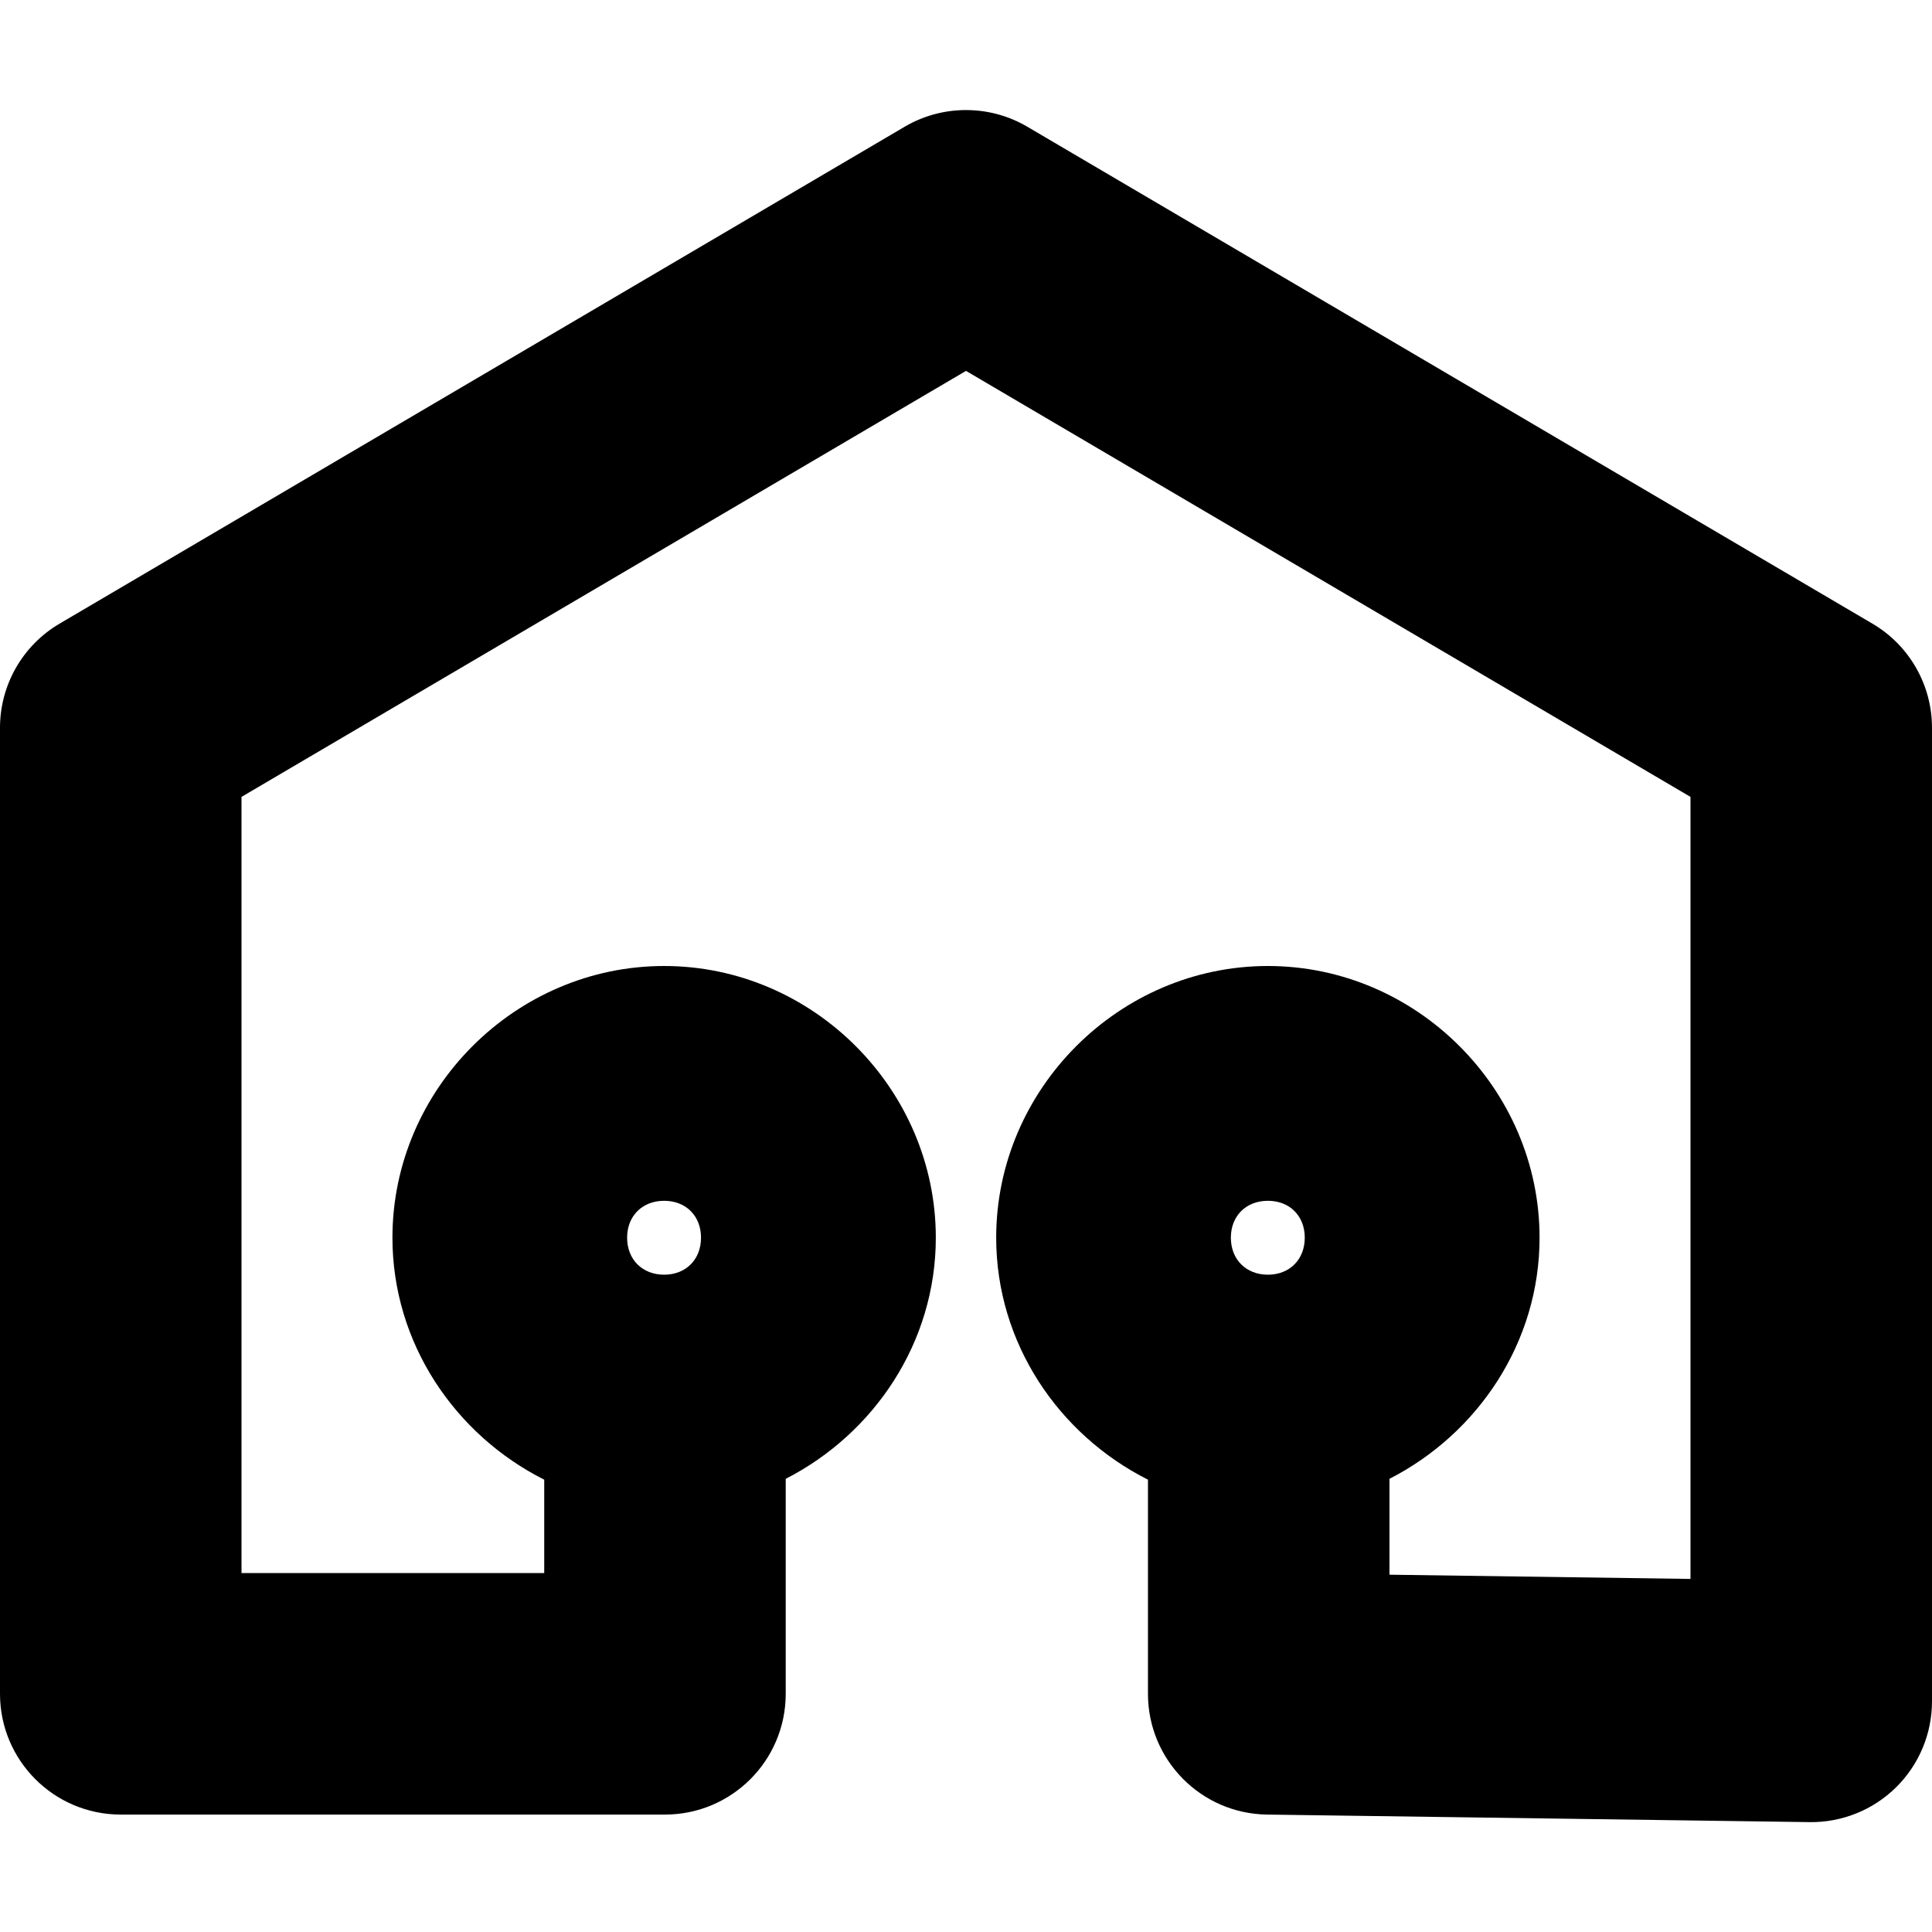
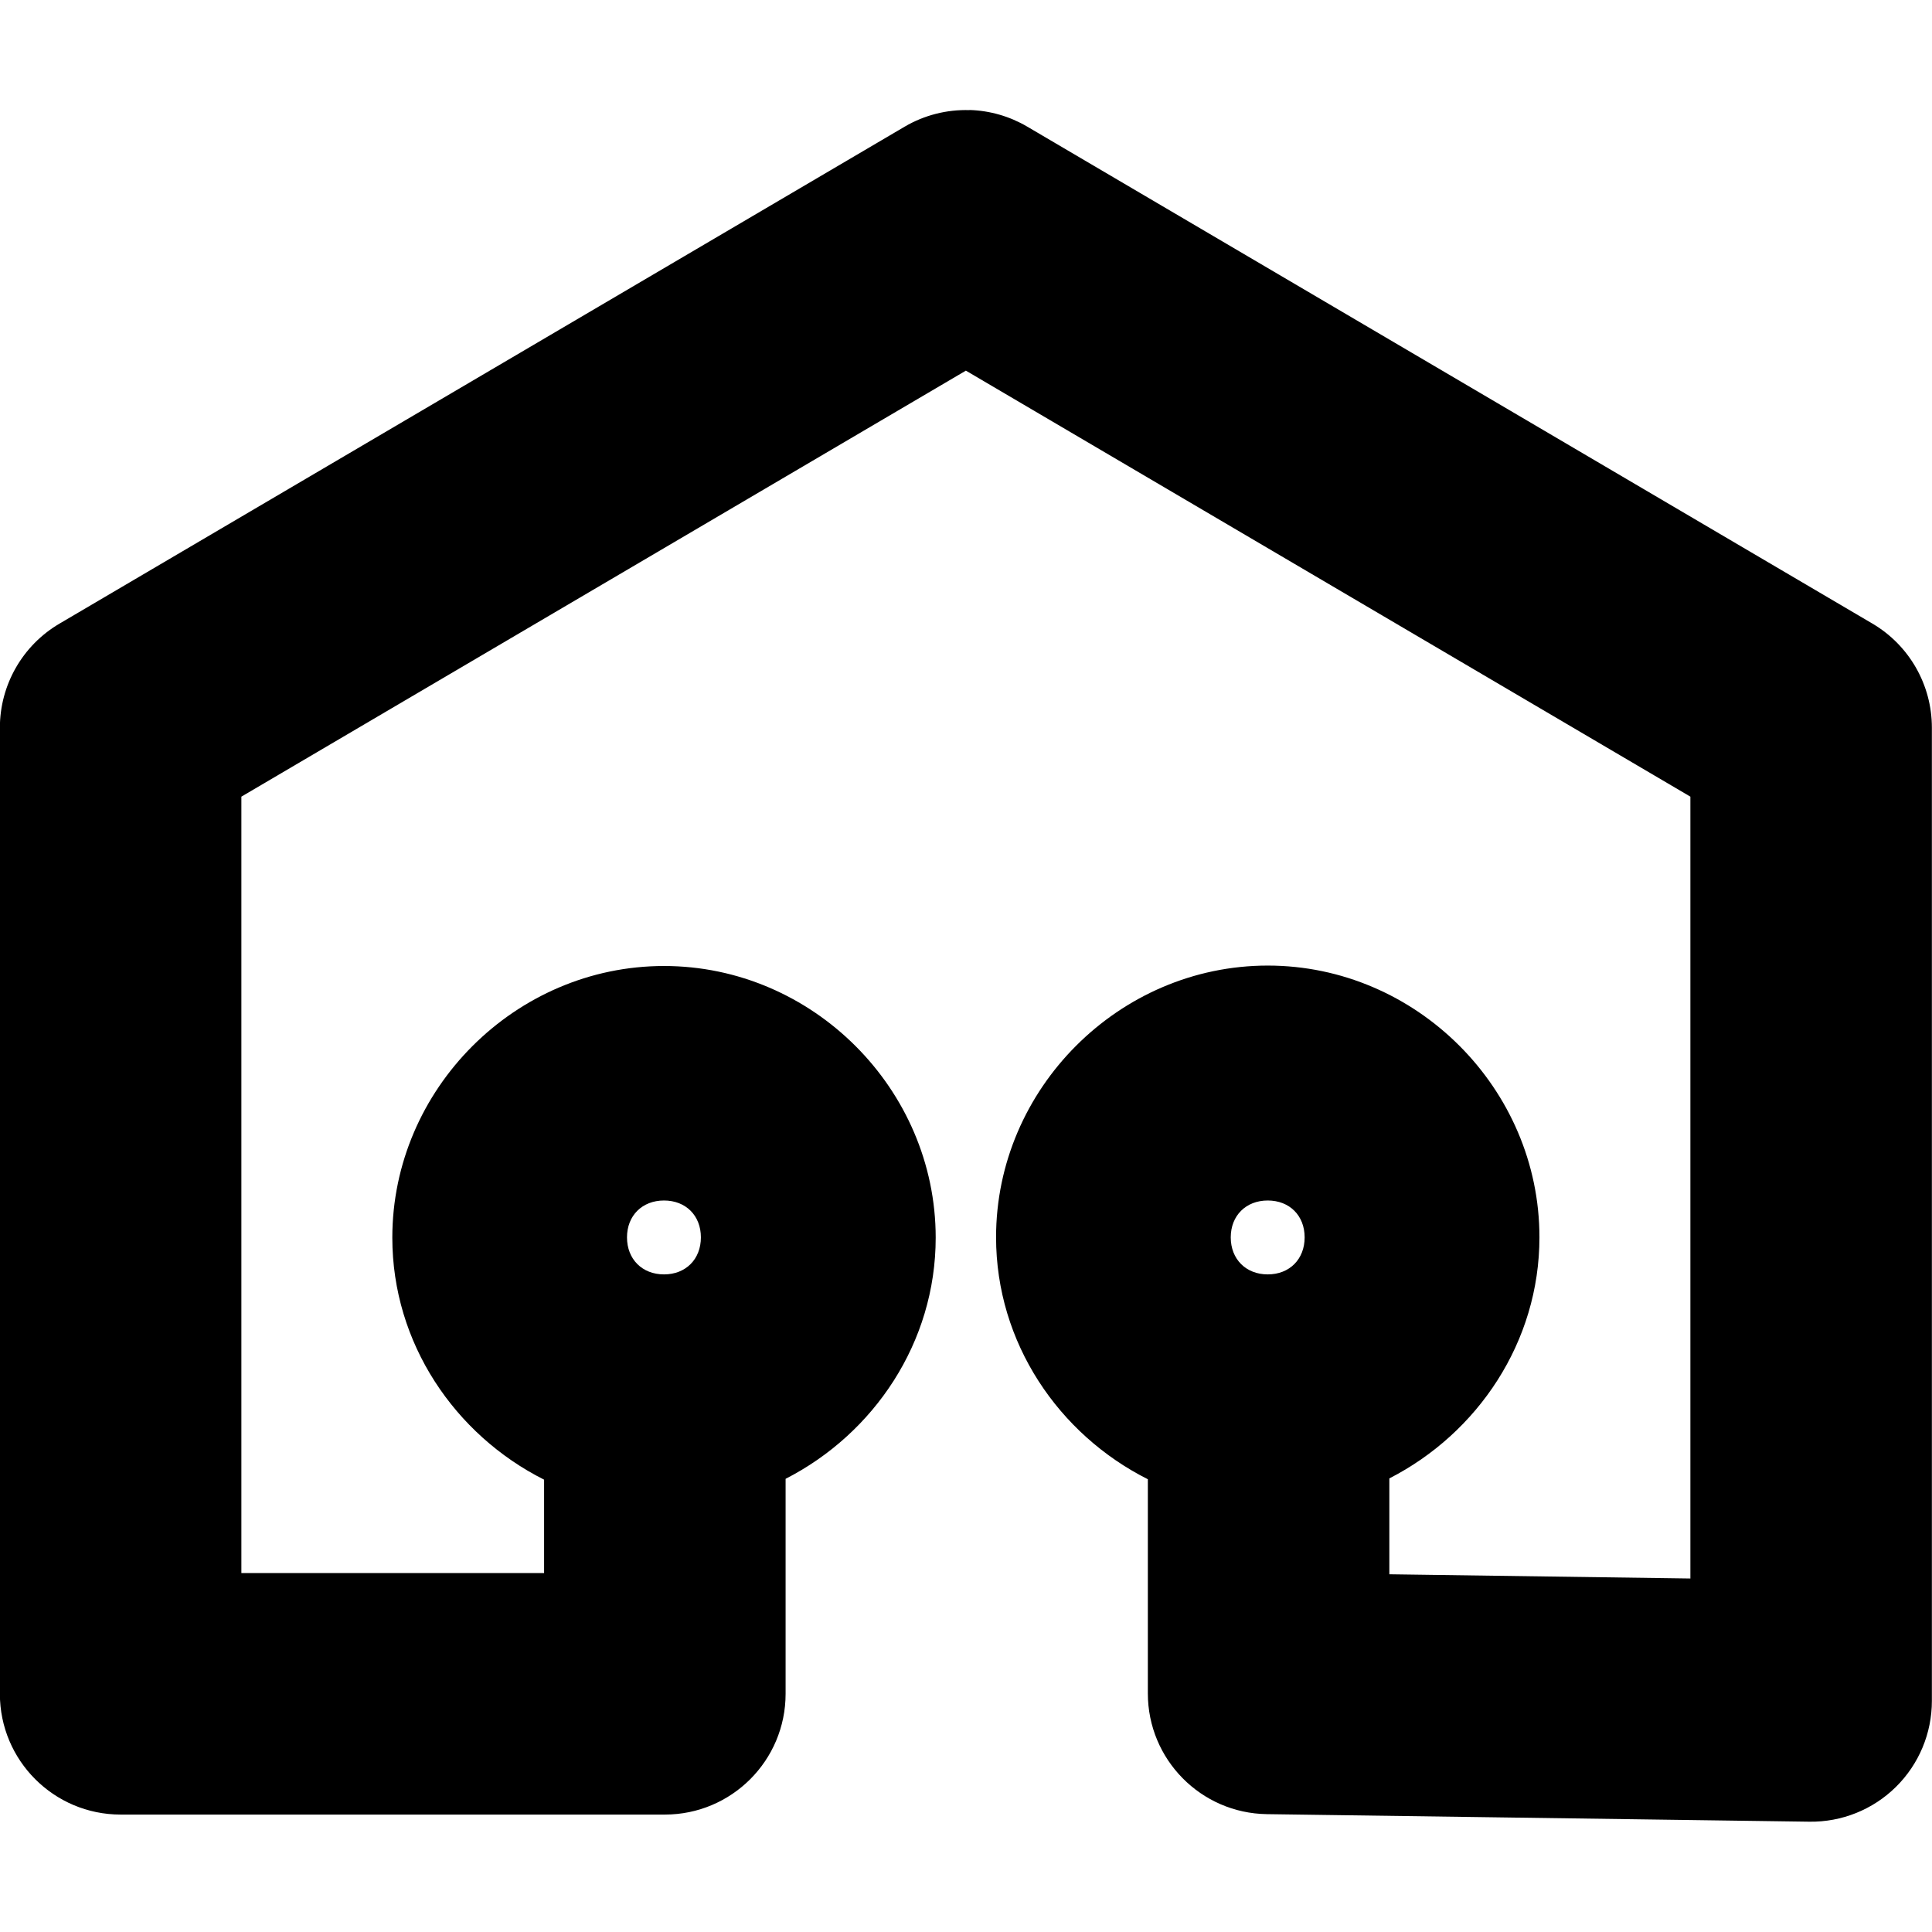
- <svg xmlns="http://www.w3.org/2000/svg" id="svg2" style="enable-background:new" viewBox="0 0 32 32" version="1.1">
-   <g id="g8321" transform="translate(0,-208)" display="none">
-     <path id="path8344" style="enable-background:accumulate;color-rendering:auto;text-decoration-color:#000000;color:#000000;isolation:auto;mix-blend-mode:normal;shape-rendering:auto;solid-color:#000000;block-progression:tb;text-decoration-line:none;text-decoration-style:solid;image-rendering:auto;white-space:normal;text-indent:0;text-transform:none" d="m16.198 210.03c-1.278 0.207-2.003 1.492-2.975 2.225-3.632 3.511-7.905 6.25-12.155 8.937-0.827 0.565-1.514 1.758-0.71 2.639 0.453 0.634 1.278 0.543 1.937 0.618 1.05 3.494 0.763 7.261 0.243 10.834-0.448 1.118 0.158 2.667 1.489 2.698 2.63-0.608 5.216-1.488 7.865-2.065 5.348-1.292 10.897-2.084 16.392-1.365 1.382 0.193 2.254-1.429 1.756-2.612-0.631-3.916-0.62-7.988 0.212-11.853 0.711-0.188 1.54-0.63 1.682-1.474 0.327-1.152-0.608-2.272-1.744-2.402-4.76-1.488-9.1-4.014-13.575-6.145-0.137-0.03-0.278-0.041-0.418-0.034zm0.473 4.625c3 1.5 6.105 3.143 9.606 4.499-0.007 0.024-0.013 0.047-0.019 0.071-0.785 3.647-0.917 7.381-0.55 11.02-5.117-0.229-10.08 0.568-14.736 1.691-1.422 0.311-2.761 0.678-4.032 1.036 0.29-3.034 0.279-6.338-0.731-9.698-0.044-0.142-0.095-0.282-0.154-0.419 3.345-2.165 6.743-4.537 9.85-7.511 0.314-0.253 0.554-0.479 0.766-0.687z" display="inline" fill="#fc0" />
-   </g>
-   <g id="g8413" transform="translate(0,-208)" display="none">
-     <path id="path9000" style="enable-background:accumulate;color-rendering:auto;text-decoration-color:#000000;color:#000000;isolation:auto;mix-blend-mode:normal;shape-rendering:auto;solid-color:#000000;block-progression:tb;text-decoration-line:none;text-decoration-style:solid;image-rendering:auto;white-space:normal;text-indent:0;text-transform:none" d="m16.197 2.025c-1.278 0.207-2.002 1.492-2.974 2.225-3.633 3.511-7.905 6.251-12.155 8.938-0.827 0.565-1.513 1.758-0.709 2.639 0.453 0.634 1.277 0.545 1.935 0.619 1.05 3.494 0.765 7.26 0.244 10.832-0.448 1.118 0.157 2.668 1.488 2.699 2.63-0.608 5.216-1.488 7.865-2.064 5.348-1.292 10.896-2.085 16.391-1.365 1.382 0.193 2.254-1.43 1.756-2.613-0.631-3.916-0.62-7.987 0.213-11.852 0.711-0.188 1.54-0.631 1.682-1.475 0.327-1.151-0.609-2.272-1.745-2.402-4.76-1.488-9.098-4.014-13.574-6.145-0.137-0.03-0.278-0.042-0.418-0.035zm6.6 8.867c0.566-0.03 1.915 0.613 2.166 1.715 0.564 2.475 0.68 4.753 0.527 7.352-0.066 1.128-0.781 2.058-1.875 2.356-4.828 1.313-9.592 2.053-14.383 2.277-1.132 0.053-1.937-0.619-2.168-1.713-0.502-2.383-0.767-4.838-0.525-7.354 0.109-1.14 1.327-2.208 1.875-2.353 4.816-1.28 9.598-2.028 14.383-2.279z" transform="translate(0,208)" display="inline" fill="#fc0" />
-   </g>
-   <g id="layer12" display="none">
-     <path id="path10207" d="m5.3469e-7 32-4.9504e-7 -21.333 16-10.667 16 10.667v21.333z" fill-opacity=".776" fill="#fc0" />
-   </g>
-   <g id="g10234" stroke="#a80" fill="none" display="none">
-     <g id="g10270">
-       <path id="path10236" opacity=".497" d="m8 0v32" stroke-width="1px" />
-       <g>
-         <path id="path10238" opacity=".497" style="enable-background:new" d="m16 0v32" stroke-width="2" />
-         <path id="path10240" opacity=".497" style="enable-background:new" d="m24-5e-7v32" stroke-width="3" />
-         <path id="path10240-1" opacity=".497" style="enable-background:new" d="m32-3e-7v32" stroke-width="4" />
-       </g>
-     </g>
-     <g id="g10270-1" style="enable-background:new" transform="matrix(0,-1,1,0,2.5e-7,32)">
-       <path id="path10236-1" opacity=".497" d="m8 0v32" stroke-width="1px" />
-       <g>
-         <path id="path10238-7" opacity=".497" style="enable-background:new" d="m16 0v32" stroke-width="2" />
-         <path id="path10240-0" opacity=".497" style="enable-background:new" d="m24-5e-7v32" stroke-width="3" />
-         <path id="path10240-1-4" opacity=".497" style="enable-background:new" d="m32-3e-7v32" stroke-width="4" />
-       </g>
-     </g>
-   </g>
-   <g id="layer14" stroke="#241c1c" fill-opacity=".776" fill="#0ff" display="none">
-     <g id="g10577">
-       <rect id="rect10336-2-6" opacity=".497" style="enable-background:new" display="inline" ry="0" height="4" width="4" y="28" x="0" stroke-width=".05" />
-       <rect id="rect10336-2-6-0" opacity=".497" style="enable-background:new" display="inline" ry="0" height="3.6" width="3.6" y="28.2" x="4.2" stroke-width=".045" />
-       <rect id="rect10336-2-6-8" opacity=".497" style="enable-background:new" display="inline" ry="0" height="3.24" width="3.24" y="28.38" x="8.38" stroke-width=".041" />
-       <rect id="rect10336-2-6-5" opacity=".497" style="enable-background:new" display="inline" ry="0" height="2.916" width="2.916" y="28.542" x="12.542" stroke-width=".036" />
-       <rect id="rect10336-2-6-3" opacity=".497" style="enable-background:new" display="inline" ry="0" height="2.624" width="2.624" y="28.688" x="16.688" stroke-width=".033" />
-       <rect id="rect10336-2-6-9" opacity=".497" style="enable-background:new" display="inline" ry="0" height="2.362" width="2.362" y="28.819" x="20.819" stroke-width=".03" />
-       <rect id="rect10336-2-6-4" opacity=".497" style="enable-background:new" display="inline" ry="0" height="2.126" width="2.126" y="28.937" x="24.937" stroke-width=".027" />
-       <rect id="rect10336-2-6-1" opacity=".497" style="enable-background:new" display="inline" ry="0" height="1.913" width="1.913" y="29.043" x="29.043" stroke-width=".024" />
-     </g>
-     <g id="g10577-0" style="enable-background:new" transform="translate(0,-4)" display="inline">
-       <rect id="rect10336-2-6-6" opacity=".497" style="enable-background:new" display="inline" ry="0" height="4" width="4" y="28" x="0" stroke-width=".05" />
-       <rect id="rect10336-2-6-0-4" opacity=".497" style="enable-background:new" display="inline" ry="0" height="3.6" width="3.6" y="28.2" x="4.2" stroke-width=".045" />
-       <rect id="rect10336-2-6-8-9" opacity=".497" style="enable-background:new" display="inline" ry="0" height="3.24" width="3.24" y="28.38" x="8.38" stroke-width=".041" />
-       <rect id="rect10336-2-6-5-9" opacity=".497" style="enable-background:new" display="inline" ry="0" height="2.916" width="2.916" y="28.542" x="12.542" stroke-width=".036" />
-       <rect id="rect10336-2-6-3-0" opacity=".497" style="enable-background:new" display="inline" ry="0" height="2.624" width="2.624" y="28.688" x="16.688" stroke-width=".033" />
-       <rect id="rect10336-2-6-9-8" opacity=".497" style="enable-background:new" display="inline" ry="0" height="2.362" width="2.362" y="28.819" x="20.819" stroke-width=".03" />
-       <rect id="rect10336-2-6-4-9" opacity=".497" style="enable-background:new" display="inline" ry="0" height="2.126" width="2.126" y="28.937" x="24.937" stroke-width=".027" />
-       <rect id="rect10336-2-6-1-3" opacity=".497" style="enable-background:new" display="inline" ry="0" height="1.913" width="1.913" y="29.043" x="29.043" stroke-width=".024" />
-     </g>
-     <g id="g10577-3" style="enable-background:new" transform="translate(0,-8)" display="inline">
-       <rect id="rect10336-2-6-2" opacity=".497" style="enable-background:new" display="inline" ry="0" height="4" width="4" y="28" x="0" stroke-width=".05" />
-       <rect id="rect10336-2-6-0-1" opacity=".497" style="enable-background:new" display="inline" ry="0" height="3.6" width="3.6" y="28.2" x="4.2" stroke-width=".045" />
-       <rect id="rect10336-2-6-8-7" opacity=".497" style="enable-background:new" display="inline" ry="0" height="3.24" width="3.24" y="28.38" x="8.38" stroke-width=".041" />
-       <rect id="rect10336-2-6-5-5" opacity=".497" style="enable-background:new" display="inline" ry="0" height="2.916" width="2.916" y="28.542" x="12.542" stroke-width=".036" />
-       <rect id="rect10336-2-6-3-6" opacity=".497" style="enable-background:new" display="inline" ry="0" height="2.624" width="2.624" y="28.688" x="16.688" stroke-width=".033" />
-       <rect id="rect10336-2-6-9-5" opacity=".497" style="enable-background:new" display="inline" ry="0" height="2.362" width="2.362" y="28.819" x="20.819" stroke-width=".03" />
-       <rect id="rect10336-2-6-4-4" opacity=".497" style="enable-background:new" display="inline" ry="0" height="2.126" width="2.126" y="28.937" x="24.937" stroke-width=".027" />
-       <rect id="rect10336-2-6-1-2" opacity=".497" style="enable-background:new" display="inline" ry="0" height="1.913" width="1.913" y="29.043" x="29.043" stroke-width=".024" />
-     </g>
-     <g id="g10577-2" style="enable-background:new" transform="translate(0,-12)" display="inline">
-       <rect id="rect10336-2-6-10" opacity=".497" style="enable-background:new" display="inline" ry="0" height="4" width="4" y="28" x="0" stroke-width=".05" />
-       <rect id="rect10336-2-6-0-5" opacity=".497" style="enable-background:new" display="inline" ry="0" height="3.6" width="3.6" y="28.2" x="4.2" stroke-width=".045" />
-       <rect id="rect10336-2-6-8-8" opacity=".497" style="enable-background:new" display="inline" ry="0" height="3.24" width="3.24" y="28.38" x="8.38" stroke-width=".041" />
-       <rect id="rect10336-2-6-5-55" opacity=".497" style="enable-background:new" display="inline" ry="0" height="2.916" width="2.916" y="28.542" x="12.542" stroke-width=".036" />
-       <rect id="rect10336-2-6-3-07" opacity=".497" style="enable-background:new" display="inline" ry="0" height="2.624" width="2.624" y="28.688" x="16.688" stroke-width=".033" />
-       <rect id="rect10336-2-6-9-3" opacity=".497" style="enable-background:new" display="inline" ry="0" height="2.362" width="2.362" y="28.819" x="20.819" stroke-width=".03" />
-       <rect id="rect10336-2-6-4-8" opacity=".497" style="enable-background:new" display="inline" ry="0" height="2.126" width="2.126" y="28.937" x="24.937" stroke-width=".027" />
-       <rect id="rect10336-2-6-1-23" opacity=".497" style="enable-background:new" display="inline" ry="0" height="1.913" width="1.913" y="29.043" x="29.043" stroke-width=".024" />
-     </g>
-     <g id="g10577-08" style="enable-background:new" transform="translate(0,-16)" display="inline">
-       <rect id="rect10336-2-6-98" opacity=".497" style="enable-background:new" display="inline" ry="0" height="4" width="4" y="28" x="0" stroke-width=".05" />
-       <rect id="rect10336-2-6-0-8" opacity=".497" style="enable-background:new" display="inline" ry="0" height="3.6" width="3.6" y="28.2" x="4.2" stroke-width=".045" />
-       <rect id="rect10336-2-6-8-0" opacity=".497" style="enable-background:new" display="inline" ry="0" height="3.24" width="3.24" y="28.38" x="8.38" stroke-width=".041" />
-       <rect id="rect10336-2-6-5-3" opacity=".497" style="enable-background:new" display="inline" ry="0" height="2.916" width="2.916" y="28.542" x="12.542" stroke-width=".036" />
-       <rect id="rect10336-2-6-3-7" opacity=".497" style="enable-background:new" display="inline" ry="0" height="2.624" width="2.624" y="28.688" x="16.688" stroke-width=".033" />
-       <rect id="rect10336-2-6-9-0" opacity=".497" style="enable-background:new" display="inline" ry="0" height="2.362" width="2.362" y="28.819" x="20.819" stroke-width=".03" />
-       <rect id="rect10336-2-6-4-6" opacity=".497" style="enable-background:new" display="inline" ry="0" height="2.126" width="2.126" y="28.937" x="24.937" stroke-width=".027" />
-       <rect id="rect10336-2-6-1-9" opacity=".497" style="enable-background:new" display="inline" ry="0" height="1.913" width="1.913" y="29.043" x="29.043" stroke-width=".024" />
-     </g>
-     <g id="g10577-21" style="enable-background:new" transform="translate(0,-20)" display="inline">
-       <rect id="rect10336-2-6-7" opacity=".497" style="enable-background:new" display="inline" ry="0" height="4" width="4" y="28" x="0" stroke-width=".05" />
-       <rect id="rect10336-2-6-0-7" opacity=".497" style="enable-background:new" display="inline" ry="0" height="3.6" width="3.6" y="28.2" x="4.2" stroke-width=".045" />
-       <rect id="rect10336-2-6-8-97" opacity=".497" style="enable-background:new" display="inline" ry="0" height="3.24" width="3.24" y="28.38" x="8.38" stroke-width=".041" />
-       <rect id="rect10336-2-6-5-6" opacity=".497" style="enable-background:new" display="inline" ry="0" height="2.916" width="2.916" y="28.542" x="12.542" stroke-width=".036" />
-       <rect id="rect10336-2-6-3-2" opacity=".497" style="enable-background:new" display="inline" ry="0" height="2.624" width="2.624" y="28.688" x="16.688" stroke-width=".033" />
-       <rect id="rect10336-2-6-9-7" opacity=".497" style="enable-background:new" display="inline" ry="0" height="2.362" width="2.362" y="28.819" x="20.819" stroke-width=".03" />
-       <rect id="rect10336-2-6-4-1" opacity=".497" style="enable-background:new" display="inline" ry="0" height="2.126" width="2.126" y="28.937" x="24.937" stroke-width=".027" />
-       <rect id="rect10336-2-6-1-5" opacity=".497" style="enable-background:new" display="inline" ry="0" height="1.913" width="1.913" y="29.043" x="29.043" stroke-width=".024" />
-     </g>
-     <g id="g10577-5" style="enable-background:new" transform="translate(0,-24)" display="inline">
-       <rect id="rect10336-2-6-65" opacity=".497" style="enable-background:new" display="inline" ry="0" height="4" width="4" y="28" x="0" stroke-width=".05" />
-       <rect id="rect10336-2-6-0-6" opacity=".497" style="enable-background:new" display="inline" ry="0" height="3.6" width="3.6" y="28.2" x="4.2" stroke-width=".045" />
-       <rect id="rect10336-2-6-8-84" opacity=".497" style="enable-background:new" display="inline" ry="0" height="3.24" width="3.24" y="28.38" x="8.38" stroke-width=".041" />
-       <rect id="rect10336-2-6-5-8" opacity=".497" style="enable-background:new" display="inline" ry="0" height="2.916" width="2.916" y="28.542" x="12.542" stroke-width=".036" />
-       <rect id="rect10336-2-6-3-8" opacity=".497" style="enable-background:new" display="inline" ry="0" height="2.624" width="2.624" y="28.688" x="16.688" stroke-width=".033" />
-       <rect id="rect10336-2-6-9-38" opacity=".497" style="enable-background:new" display="inline" ry="0" height="2.362" width="2.362" y="28.819" x="20.819" stroke-width=".03" />
-       <rect id="rect10336-2-6-4-7" opacity=".497" style="enable-background:new" display="inline" ry="0" height="2.126" width="2.126" y="28.937" x="24.937" stroke-width=".027" />
-       <rect id="rect10336-2-6-1-52" opacity=".497" style="enable-background:new" display="inline" ry="0" height="1.913" width="1.913" y="29.043" x="29.043" stroke-width=".024" />
-     </g>
-     <g id="g10577-32" style="enable-background:new" transform="translate(0,-28)" display="inline">
-       <rect id="rect10336-2-6-72" opacity=".497" style="enable-background:new" display="inline" ry="0" height="4" width="4" y="28" x="0" stroke-width=".05" />
-       <rect id="rect10336-2-6-0-13" opacity=".497" style="enable-background:new" display="inline" ry="0" height="3.6" width="3.6" y="28.2" x="4.2" stroke-width=".045" />
-       <rect id="rect10336-2-6-8-4" opacity=".497" style="enable-background:new" display="inline" ry="0" height="3.24" width="3.24" y="28.38" x="8.38" stroke-width=".041" />
-       <rect id="rect10336-2-6-5-94" opacity=".497" style="enable-background:new" display="inline" ry="0" height="2.916" width="2.916" y="28.542" x="12.542" stroke-width=".036" />
-       <rect id="rect10336-2-6-3-1" opacity=".497" style="enable-background:new" display="inline" ry="0" height="2.624" width="2.624" y="28.688" x="16.688" stroke-width=".033" />
-       <rect id="rect10336-2-6-9-9" opacity=".497" style="enable-background:new" display="inline" ry="0" height="2.362" width="2.362" y="28.819" x="20.819" stroke-width=".03" />
-       <rect id="rect10336-2-6-4-5" opacity=".497" style="enable-background:new" display="inline" ry="0" height="2.126" width="2.126" y="28.937" x="24.937" stroke-width=".027" />
-       <rect id="rect10336-2-6-1-7" opacity=".497" style="enable-background:new" display="inline" ry="0" height="1.913" width="1.913" y="29.043" x="29.043" stroke-width=".024" />
-     </g>
-   </g>
-   <g id="g10976" display="none">
-     <path id="path10978" d="m5.3469e-7 32-4.9504e-7 -21.333 16-10.667 16 10.667v21.333z" fill-opacity=".776" fill="#fc0" />
-   </g>
-   <g id="g10830" display="none">
-     <g id="g11044" fill-opacity=".776" stroke-width="0" fill="#0ff">
-       <g id="g10832">
-         <path id="rect10834" opacity=".497" style="enable-background:new" d="m0 28h4v4h-4z" display="inline" />
-         <path id="rect10836" opacity=".497" style="enable-background:new" d="m4.2 28.2h3.6v3.6h-3.6z" display="inline" />
-         <path id="rect10838" opacity=".497" style="enable-background:new" d="m8.38 28.38h3.24v3.24h-3.24z" display="inline" />
-         <path id="rect10840" opacity=".497" style="enable-background:new" d="m12.542 28.542h2.916v2.916h-2.916z" display="inline" />
-         <path id="rect10842" opacity=".497" style="enable-background:new" d="m16.688 28.688h2.624v2.624h-2.624z" display="inline" />
-         <path id="rect10844" opacity=".497" style="enable-background:new" d="m20.819 28.819h2.362v2.362h-2.362z" display="inline" />
-         <path id="rect10846" opacity=".497" style="enable-background:new" d="m24.937 28.937h2.126v2.126h-2.126z" display="inline" />
-         <path id="rect10848" opacity=".497" style="enable-background:new" d="m29.043 29.043h1.913v1.913h-1.913z" display="inline" />
-       </g>
-       <g id="g10850" style="enable-background:new" transform="translate(0,-4)" display="inline">
-         <path id="rect10852" opacity=".497" style="enable-background:new" d="m0 28h4v4h-4z" display="inline" />
-         <path id="rect10854" opacity=".497" style="enable-background:new" d="m4.2 28.2h3.6v3.6h-3.6z" display="inline" />
-         <path id="rect10856" opacity=".497" style="enable-background:new" d="m8.38 28.38h3.24v3.24h-3.24z" display="inline" />
-         <path id="rect10858" opacity=".497" style="enable-background:new" d="m12.542 28.542h2.916v2.916h-2.916z" display="inline" />
-         <path id="rect10860" opacity=".497" style="enable-background:new" d="m16.688 28.688h2.624v2.624h-2.624z" display="inline" />
-         <path id="rect10862" opacity=".497" style="enable-background:new" d="m20.819 28.819h2.362v2.362h-2.362z" display="inline" />
-         <path id="rect10864" opacity=".497" style="enable-background:new" d="m24.937 28.937h2.126v2.126h-2.126z" display="inline" />
-         <path id="rect10866" opacity=".497" style="enable-background:new" d="m29.043 29.043h1.913v1.913h-1.913z" display="inline" />
-       </g>
-       <g id="g10868" style="enable-background:new" transform="translate(0,-8)" display="inline">
-         <path id="rect10870" opacity=".497" style="enable-background:new" d="m0 28h4v4h-4z" display="inline" />
-         <path id="rect10872" opacity=".497" style="enable-background:new" d="m4.2 28.2h3.6v3.6h-3.6z" display="inline" />
-         <path id="rect10874" opacity=".497" style="enable-background:new" d="m8.38 28.38h3.24v3.24h-3.24z" display="inline" />
-         <path id="rect10876" opacity=".497" style="enable-background:new" d="m12.542 28.542h2.916v2.916h-2.916z" display="inline" />
-         <path id="rect10878" opacity=".497" style="enable-background:new" d="m16.688 28.688h2.624v2.624h-2.624z" display="inline" />
-         <path id="rect10880" opacity=".497" style="enable-background:new" d="m20.819 28.819h2.362v2.362h-2.362z" display="inline" />
-         <path id="rect10882" opacity=".497" style="enable-background:new" d="m24.937 28.937h2.126v2.126h-2.126z" display="inline" />
-         <path id="rect10884" opacity=".497" style="enable-background:new" d="m29.043 29.043h1.913v1.913h-1.913z" display="inline" />
-       </g>
-       <g id="g10886" style="enable-background:new" transform="translate(0,-12)" display="inline">
-         <path id="rect10888" opacity=".497" style="enable-background:new" d="m0 28h4v4h-4z" display="inline" />
-         <path id="rect10890" opacity=".497" style="enable-background:new" d="m4.2 28.2h3.6v3.6h-3.6z" display="inline" />
-         <path id="rect10892" opacity=".497" style="enable-background:new" d="m8.38 28.38h3.24v3.24h-3.24z" display="inline" />
-         <path id="rect10894" opacity=".497" style="enable-background:new" d="m12.542 28.542h2.916v2.916h-2.916z" display="inline" />
-         <path id="rect10896" opacity=".497" style="enable-background:new" d="m16.688 28.688h2.624v2.624h-2.624z" display="inline" />
-         <path id="rect10898" opacity=".497" style="enable-background:new" d="m20.819 28.819h2.362v2.362h-2.362z" display="inline" />
-         <path id="rect10900" opacity=".497" style="enable-background:new" d="m24.937 28.937h2.126v2.126h-2.126z" display="inline" />
-         <path id="rect10902" opacity=".497" style="enable-background:new" d="m29.043 29.043h1.913v1.913h-1.913z" display="inline" />
-       </g>
-       <g id="g10904" style="enable-background:new" transform="translate(0,-16)" display="inline">
-         <path id="rect10906" opacity=".497" style="enable-background:new" d="m0 28h4v4h-4z" display="inline" />
-         <path id="rect10908" opacity=".497" style="enable-background:new" d="m4.2 28.2h3.6v3.6h-3.6z" display="inline" />
-         <path id="rect10910" opacity=".497" style="enable-background:new" d="m8.38 28.38h3.24v3.24h-3.24z" display="inline" />
-         <path id="rect10912" opacity=".497" style="enable-background:new" d="m12.542 28.542h2.916v2.916h-2.916z" display="inline" />
-         <path id="rect10914" opacity=".497" style="enable-background:new" d="m16.688 28.688h2.624v2.624h-2.624z" display="inline" />
-         <path id="rect10916" opacity=".497" style="enable-background:new" d="m20.819 28.819h2.362v2.362h-2.362z" display="inline" />
-         <path id="rect10918" opacity=".497" style="enable-background:new" d="m24.937 28.937h2.126v2.126h-2.126z" display="inline" />
-         <path id="rect10920" opacity=".497" style="enable-background:new" d="m29.043 29.043h1.913v1.913h-1.913z" display="inline" />
-       </g>
-       <g id="g10922" style="enable-background:new" transform="translate(0,-20)" display="inline">
-         <path id="rect10924" opacity=".497" style="enable-background:new" d="m0 28h4v4h-4z" display="inline" />
-         <path id="rect10926" opacity=".497" style="enable-background:new" d="m4.2 28.2h3.6v3.6h-3.6z" display="inline" />
-         <path id="rect10928" opacity=".497" style="enable-background:new" d="m8.38 28.38h3.24v3.24h-3.24z" display="inline" />
-         <path id="rect10930" opacity=".497" style="enable-background:new" d="m12.542 28.542h2.916v2.916h-2.916z" display="inline" />
-         <path id="rect10932" opacity=".497" style="enable-background:new" d="m16.688 28.688h2.624v2.624h-2.624z" display="inline" />
-         <path id="rect10934" opacity=".497" style="enable-background:new" d="m20.819 28.819h2.362v2.362h-2.362z" display="inline" />
-         <path id="rect10936" opacity=".497" style="enable-background:new" d="m24.937 28.937h2.126v2.126h-2.126z" display="inline" />
-         <path id="rect10938" opacity=".497" style="enable-background:new" d="m29.043 29.043h1.913v1.913h-1.913z" display="inline" />
-       </g>
-       <g id="g10940" style="enable-background:new" transform="translate(0,-24)" display="inline">
-         <path id="rect10942" opacity=".497" style="enable-background:new" d="m0 28h4v4h-4z" display="inline" />
-         <path id="rect10944" opacity=".497" style="enable-background:new" d="m4.2 28.2h3.6v3.6h-3.6z" display="inline" />
-         <path id="rect10946" opacity=".497" style="enable-background:new" d="m8.38 28.38h3.24v3.24h-3.24z" display="inline" />
-         <path id="rect10948" opacity=".497" style="enable-background:new" d="m12.542 28.542h2.916v2.916h-2.916z" display="inline" />
-         <path id="rect10950" opacity=".497" style="enable-background:new" d="m16.688 28.688h2.624v2.624h-2.624z" display="inline" />
-         <path id="rect10952" opacity=".497" style="enable-background:new" d="m20.819 28.819h2.362v2.362h-2.362z" display="inline" />
-         <path id="rect10954" opacity=".497" style="enable-background:new" d="m24.937 28.937h2.126v2.126h-2.126z" display="inline" />
-         <path id="rect10956" opacity=".497" style="enable-background:new" d="m29.043 29.043h1.913v1.913h-1.913z" display="inline" />
-       </g>
-       <g id="g10958" style="enable-background:new" transform="translate(0,-28)" display="inline">
-         <path id="rect10960" opacity=".497" style="enable-background:new" d="m0 28h4v4h-4z" display="inline" />
-         <path id="rect10962" opacity=".497" style="enable-background:new" d="m4.2 28.2h3.6v3.6h-3.6z" display="inline" />
-         <path id="rect10964" opacity=".497" style="enable-background:new" d="m8.38 28.38h3.24v3.24h-3.24z" display="inline" />
-         <path id="rect10966" opacity=".497" style="enable-background:new" d="m12.542 28.542h2.916v2.916h-2.916z" display="inline" />
-         <path id="rect10968" opacity=".497" style="enable-background:new" d="m16.688 28.688h2.624v2.624h-2.624z" display="inline" />
-         <path id="rect10970" opacity=".497" style="enable-background:new" d="m20.819 28.819h2.362v2.362h-2.362z" display="inline" />
-         <path id="rect10972" opacity=".497" style="enable-background:new" d="m24.937 28.937h2.126v2.126h-2.126z" display="inline" />
-         <path id="rect10974" opacity=".497" style="enable-background:new" d="m29.043 29.043h1.913v1.913h-1.913z" display="inline" />
-       </g>
-     </g>
-   </g>
-   <g id="layer15" display="none">
-     <g id="g11195" transform="translate(.014142 -2.1784)">
-       <g id="g11182">
-         <g id="g11171">
-           <g id="g11179">
-             <g id="g11192">
-               <path id="path11128" stroke-linejoin="round" d="m0.972 14.82 15.028-8.82 15 8.789" stroke="#000" stroke-linecap="round" stroke-width="2" fill="none" />
-             </g>
-           </g>
-           <g stroke="#000" stroke-width="2" fill="none">
-             <path id="path11130" stroke-linejoin="round" d="m11.972 26.232v4h-10v-16l14-8.232 14 8.232-0 16.124-10-0.124v-4" />
-             <g stroke-linecap="round">
-               <path id="path11132" stroke-linejoin="round" d="m14.472 23.143a2.5 2.5 0 0 1 -2.5 2.5 2.5 2.5 0 0 1 -2.5 -2.5 2.5 2.5 0 0 1 2.5 -2.5 2.5 2.5 0 0 1 2.5 2.5z" />
-               <path id="path11132-4" stroke-linejoin="round" style="enable-background:new" d="m22.472 23.143a2.5 2.5 0 0 1 -2.5 2.5 2.5 2.5 0 0 1 -2.5 -2.5 2.5 2.5 0 0 1 2.5 -2.5 2.5 2.5 0 0 1 2.5 2.5z" />
-               <path id="path11151" d="m7.972 17.643h16" />
-               <path id="path11155" d="m15.984 17.504v-3.861" />
-             </g>
-           </g>
-         </g>
-       </g>
-     </g>
-   </g>
-   <g id="g11675" display="none">
-     <g id="g11677" transform="translate(.02811 -2.1784)">
-       <g id="g11679">
-         <g id="g11681">
-           <g id="g11683" />
-           <g stroke-linejoin="round" stroke="#000" fill="none">
-             <path id="path11689" d="m10.986 26.232v4h-9.014v-15.573-0.427l14-8.232 14 8.232-0 16.124-8.986-0.124v-4" stroke-width="4" />
-             <path id="path11691" d="m13.528 22.678a2.556 2.556 0 0 1 -2.556 2.556 2.556 2.556 0 0 1 -2.556 -2.556 2.556 2.556 0 0 1 2.556 -2.556 2.556 2.556 0 0 1 2.556 2.556z" stroke-linecap="round" stroke-width="3.888" />
-             <path id="path11693" style="enable-background:new" d="m23.528 22.678a2.556 2.556 0 0 1 -2.556 2.556 2.556 2.556 0 0 1 -2.556 -2.556 2.556 2.556 0 0 1 2.556 -2.556 2.556 2.556 0 0 1 2.556 2.556z" stroke-linecap="round" stroke-width="3.888" />
-           </g>
-         </g>
-       </g>
-     </g>
-   </g>
-   <g id="g12212">
-     <g id="g12214" transform="translate(.02811 -2.1784)">
-       <g id="g12216">
-         <g id="g12218">
-           <g id="g12220" />
-           <g id="g12230" transform="translate(0 -.0000036173)">
-             <path id="path12224" style="enable-background:accumulate;color-rendering:auto;text-decoration-color:#000000;color:#000000;isolation:auto;mix-blend-mode:normal;shape-rendering:auto;solid-color:#000000;block-progression:tb;text-decoration-line:none;text-decoration-style:solid;image-rendering:auto;white-space:normal;text-indent:0;text-transform:none" d="m16.062 1.824a2 2 0 0 0 -1.076 0.274l-14 8.232a2 2 0 0 0 -0.986 1.725v0.427 15.573a2 2 0 0 0 2 2h9.014a2 2 0 0 0 2 -2v-3.561c1.462-0.748 2.486-2.257 2.486-3.994 0-2.462-2.038-4.5-4.5-4.5-2.462 0-4.5 2.038-4.5 4.5 0 1.748 1.037 3.265 2.514 4.008v1.547h-5.014v-12.856l12-7.056 12 7.056v12.953l-4.986-0.07v-1.588c1.462-0.748 2.486-2.257 2.486-3.994 0-2.462-2.038-4.5-4.5-4.5s-4.5 2.038-4.5 4.5c0 1.748 1.037 3.265 2.514 4.008v3.547a2 2 0 0 0 1.972 2l8.985 0.125a2 2 0 0 0 2.029 -2v-16.125a2 2 0 0 0 -0.986 -1.725l-14-8.232a2 2 0 0 0 -0.952 -0.274zm-5.062 18.065c0.361 0 0.611 0.25 0.611 0.611s-0.25 0.613-0.611 0.613-0.613-0.252-0.613-0.613 0.252-0.611 0.613-0.611zm10 0c0.361 0 0.611 0.25 0.611 0.611s-0.25 0.613-0.611 0.613-0.613-0.252-0.613-0.613 0.252-0.611 0.613-0.611z" fill-rule="evenodd" transform="translate(-.02811 2.1784)" />
-           </g>
-         </g>
-       </g>
-     </g>
-   </g>
-   <g id="g11950" display="none">
-     <g id="g11952" transform="translate(.02811 -2.1784)">
-       <g id="g11954">
-         <g id="g11956">
-           <g id="g11958" />
-           <path id="path11962" style="enable-background:accumulate;color-rendering:auto;text-decoration-color:#000000;color:#000000;isolation:auto;mix-blend-mode:normal;shape-rendering:auto;solid-color:#000000;block-progression:tb;text-decoration-line:none;text-decoration-style:solid;image-rendering:auto;white-space:normal;text-indent:0;text-transform:none" d="m16.062 1.824a2 2 0 0 0 -1.076 0.274l-14 8.232a2 2 0 0 0 -0.986 1.725v0.428 15.572a2 2 0 0 0 2 2h9.014a2 2 0 0 0 2 -2v-3.207c1.641-0.772 2.798-2.433 2.798-4.348 0-2.634-2.178-4.812-4.812-4.812-2.634 0-4.812 2.178-4.812 4.812 1e-7 1.926 1.17 3.598 2.826 4.363v1.191h-5.014v-12.855l12-7.057 12 7.057v12.953l-4.986-0.07v-1.234c1.642-0.771 2.799-2.432 2.799-4.347 0-2.634-2.178-4.812-4.812-4.812s-4.812 2.178-4.812 4.812c0 1.926 1.17 3.598 2.826 4.363v3.191a2 2 0 0 0 1.973 2l8.984 0.125a2 2 0 0 0 2.029 -2v-16.125a2 2 0 0 0 -0.986 -1.725l-14-8.232a2 2 0 0 0 -0.951 -0.272zm-5.062 17.864c0.472 0 0.812 0.34 0.812 0.812s-0.34 0.812-0.812 0.812-0.812-0.34-0.812-0.812 0.34-0.812 0.812-0.812zm10 0c0.472 0 0.812 0.34 0.812 0.812s-0.34 0.812-0.812 0.812-0.812-0.34-0.812-0.812 0.34-0.812 0.812-0.812z" fill-rule="evenodd" transform="translate(-.02811 2.1784)" display="inline" />
-         </g>
-       </g>
-     </g>
-   </g>
-   <g id="g11419" display="none">
-     <g id="g11421" transform="translate(.014142 -2.1784)">
-       <g id="g11423">
-         <g id="g11425">
-           <g id="g11427">
-             <g id="g11429">
-               <path id="path11431" style="enable-background:accumulate;color-rendering:auto;text-decoration-color:#000000;color:#000000;isolation:auto;mix-blend-mode:normal;shape-rendering:auto;solid-color:#000000;block-progression:tb;text-decoration-line:none;text-decoration-style:solid;image-rendering:auto;white-space:normal;text-indent:0;text-transform:none" d="m16.018 2.822a1 1 0 0 0 -0.074 0.002 1 1 0 0 0 -0.465 0.137l-13.19 7.756-0.81 0.476-1 0.586a1 1 0 0 0 0.508 1.861v14.414a1 1 0 0 0 1 1h10a1 1 0 0 0 1 -1v-3.756c1.437-0.436 2.5-1.762 2.5-3.334 0-1.921-1.579-3.5-3.5-3.5s-3.5 1.579-3.5 3.5c0 1.572 1.064 2.897 2.5 3.334v2.756h-8v-14.428l13.014-7.636 12.986 7.637v14.539l-8-0.1v-2.768c1.437-0.436 2.5-1.762 2.5-3.334 0-1.921-1.579-3.5-3.5-3.5s-3.5 1.579-3.5 3.5c0 1.572 1.064 2.897 2.5 3.334v3.756a1 1 0 0 0 0.986 1l10 0.125a1 1 0 0 0 1.014 -1v-14.568a1.001 1.001 0 0 0 0.533 -1.863l-15-8.789a1 1 0 0 0 -0.477 -0.137 1 1 0 0 0 -0.02 0 1 1 0 0 0 -0.006 0zm-0.035 7.629a1 1 0 0 0 -0.984 1.014v3h-7.012a1 1 0 1 0 0 2h16a1 1 0 1 0 0 -2h-6.988v-3a1 1 0 0 0 -1.016 -1.014zm-3.996 9.014c0.84 0 1.5 0.66 1.5 1.5s-0.66 1.5-1.5 1.5-1.5-0.66-1.5-1.5 0.66-1.5 1.5-1.5zm8 0c0.84 0 1.5 0.66 1.5 1.5s-0.66 1.5-1.5 1.5-1.5-0.66-1.5-1.5 0.66-1.5 1.5-1.5z" fill-rule="evenodd" transform="translate(-.014142 2.1784)" display="inline" />
-             </g>
-           </g>
-         </g>
-       </g>
-     </g>
+ <svg xmlns="http://www.w3.org/2000/svg" height="100%" viewBox="0 0 32 32" width="100%" version="1.1">
+   <g transform="translate(.02811 -2.178)">
+     <path fill-rule="evenodd" transform="translate(-.02811 2.178)" d="m16.06 1.824a2 2 0 0 0 -1.076 .274l-14 8.232a2 2 0 0 0 -.986 1.725v16a2 2 0 0 0 2 2h9.014a2 2 0 0 0 2 -2v-3.561c1.462-.748 2.486-2.257 2.486-3.994 0-2.462-2.038-4.5-4.5-4.5s-4.5 2.038-4.5 4.5c0 1.748 1.037 3.265 2.514 4.008v1.547h-5.014v-12.86l12-7.056 12 7.056v12.95l-4.986-.07v-1.588c1.462-.748 2.486-2.257 2.486-3.994 0-2.462-2.038-4.5-4.5-4.5s-4.5 2.038-4.5 4.5c0 1.748 1.037 3.265 2.514 4.008v3.547a2 2 0 0 0 1.972 2l8.985.125a2 2 0 0 0 2.029 -2v-16.12a2 2 0 0 0 -.986 -1.725l-14-8.232a2 2 0 0 0 -.952 -.274zm-5.062 18.06c.361 0 .611.25.611.611s-.25.613-.611.613-.613-.252-.613-.613.252-.611.613-.611zm10 0c.361 0 .611.25.611.611s-.25.613-.611.613-.613-.252-.613-.613.252-.611.613-.611z" />
  </g>
</svg>
